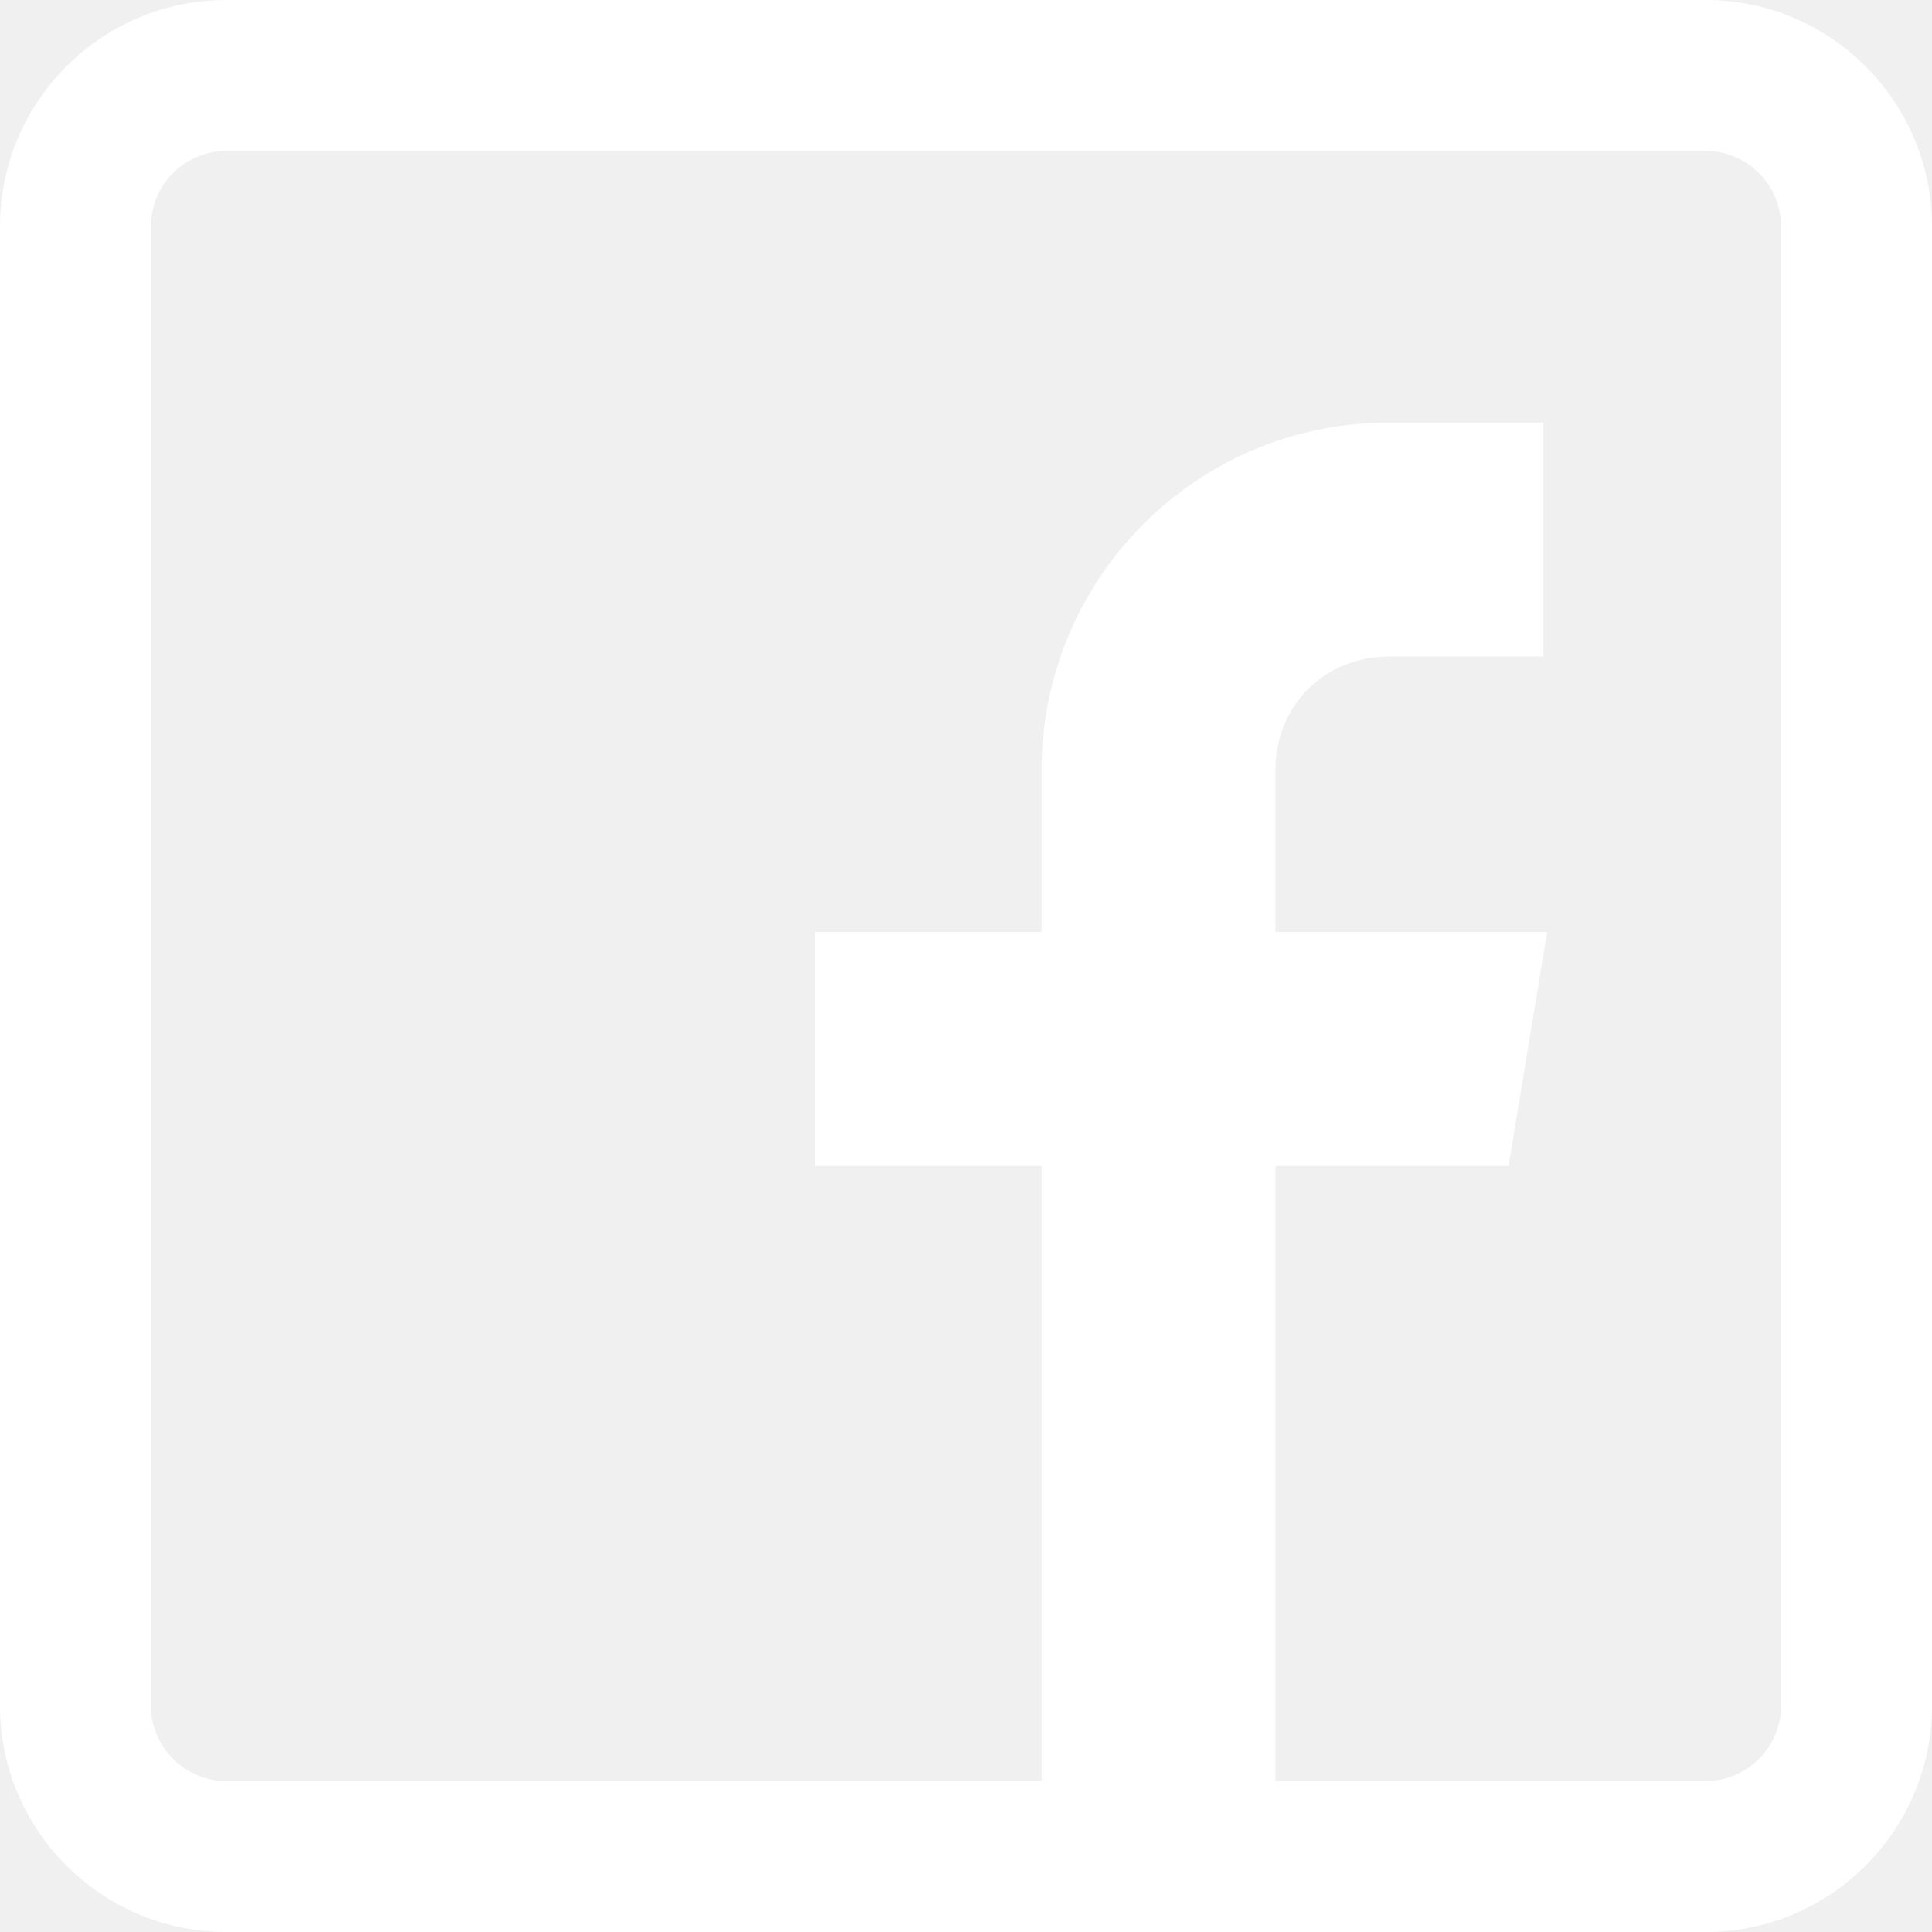
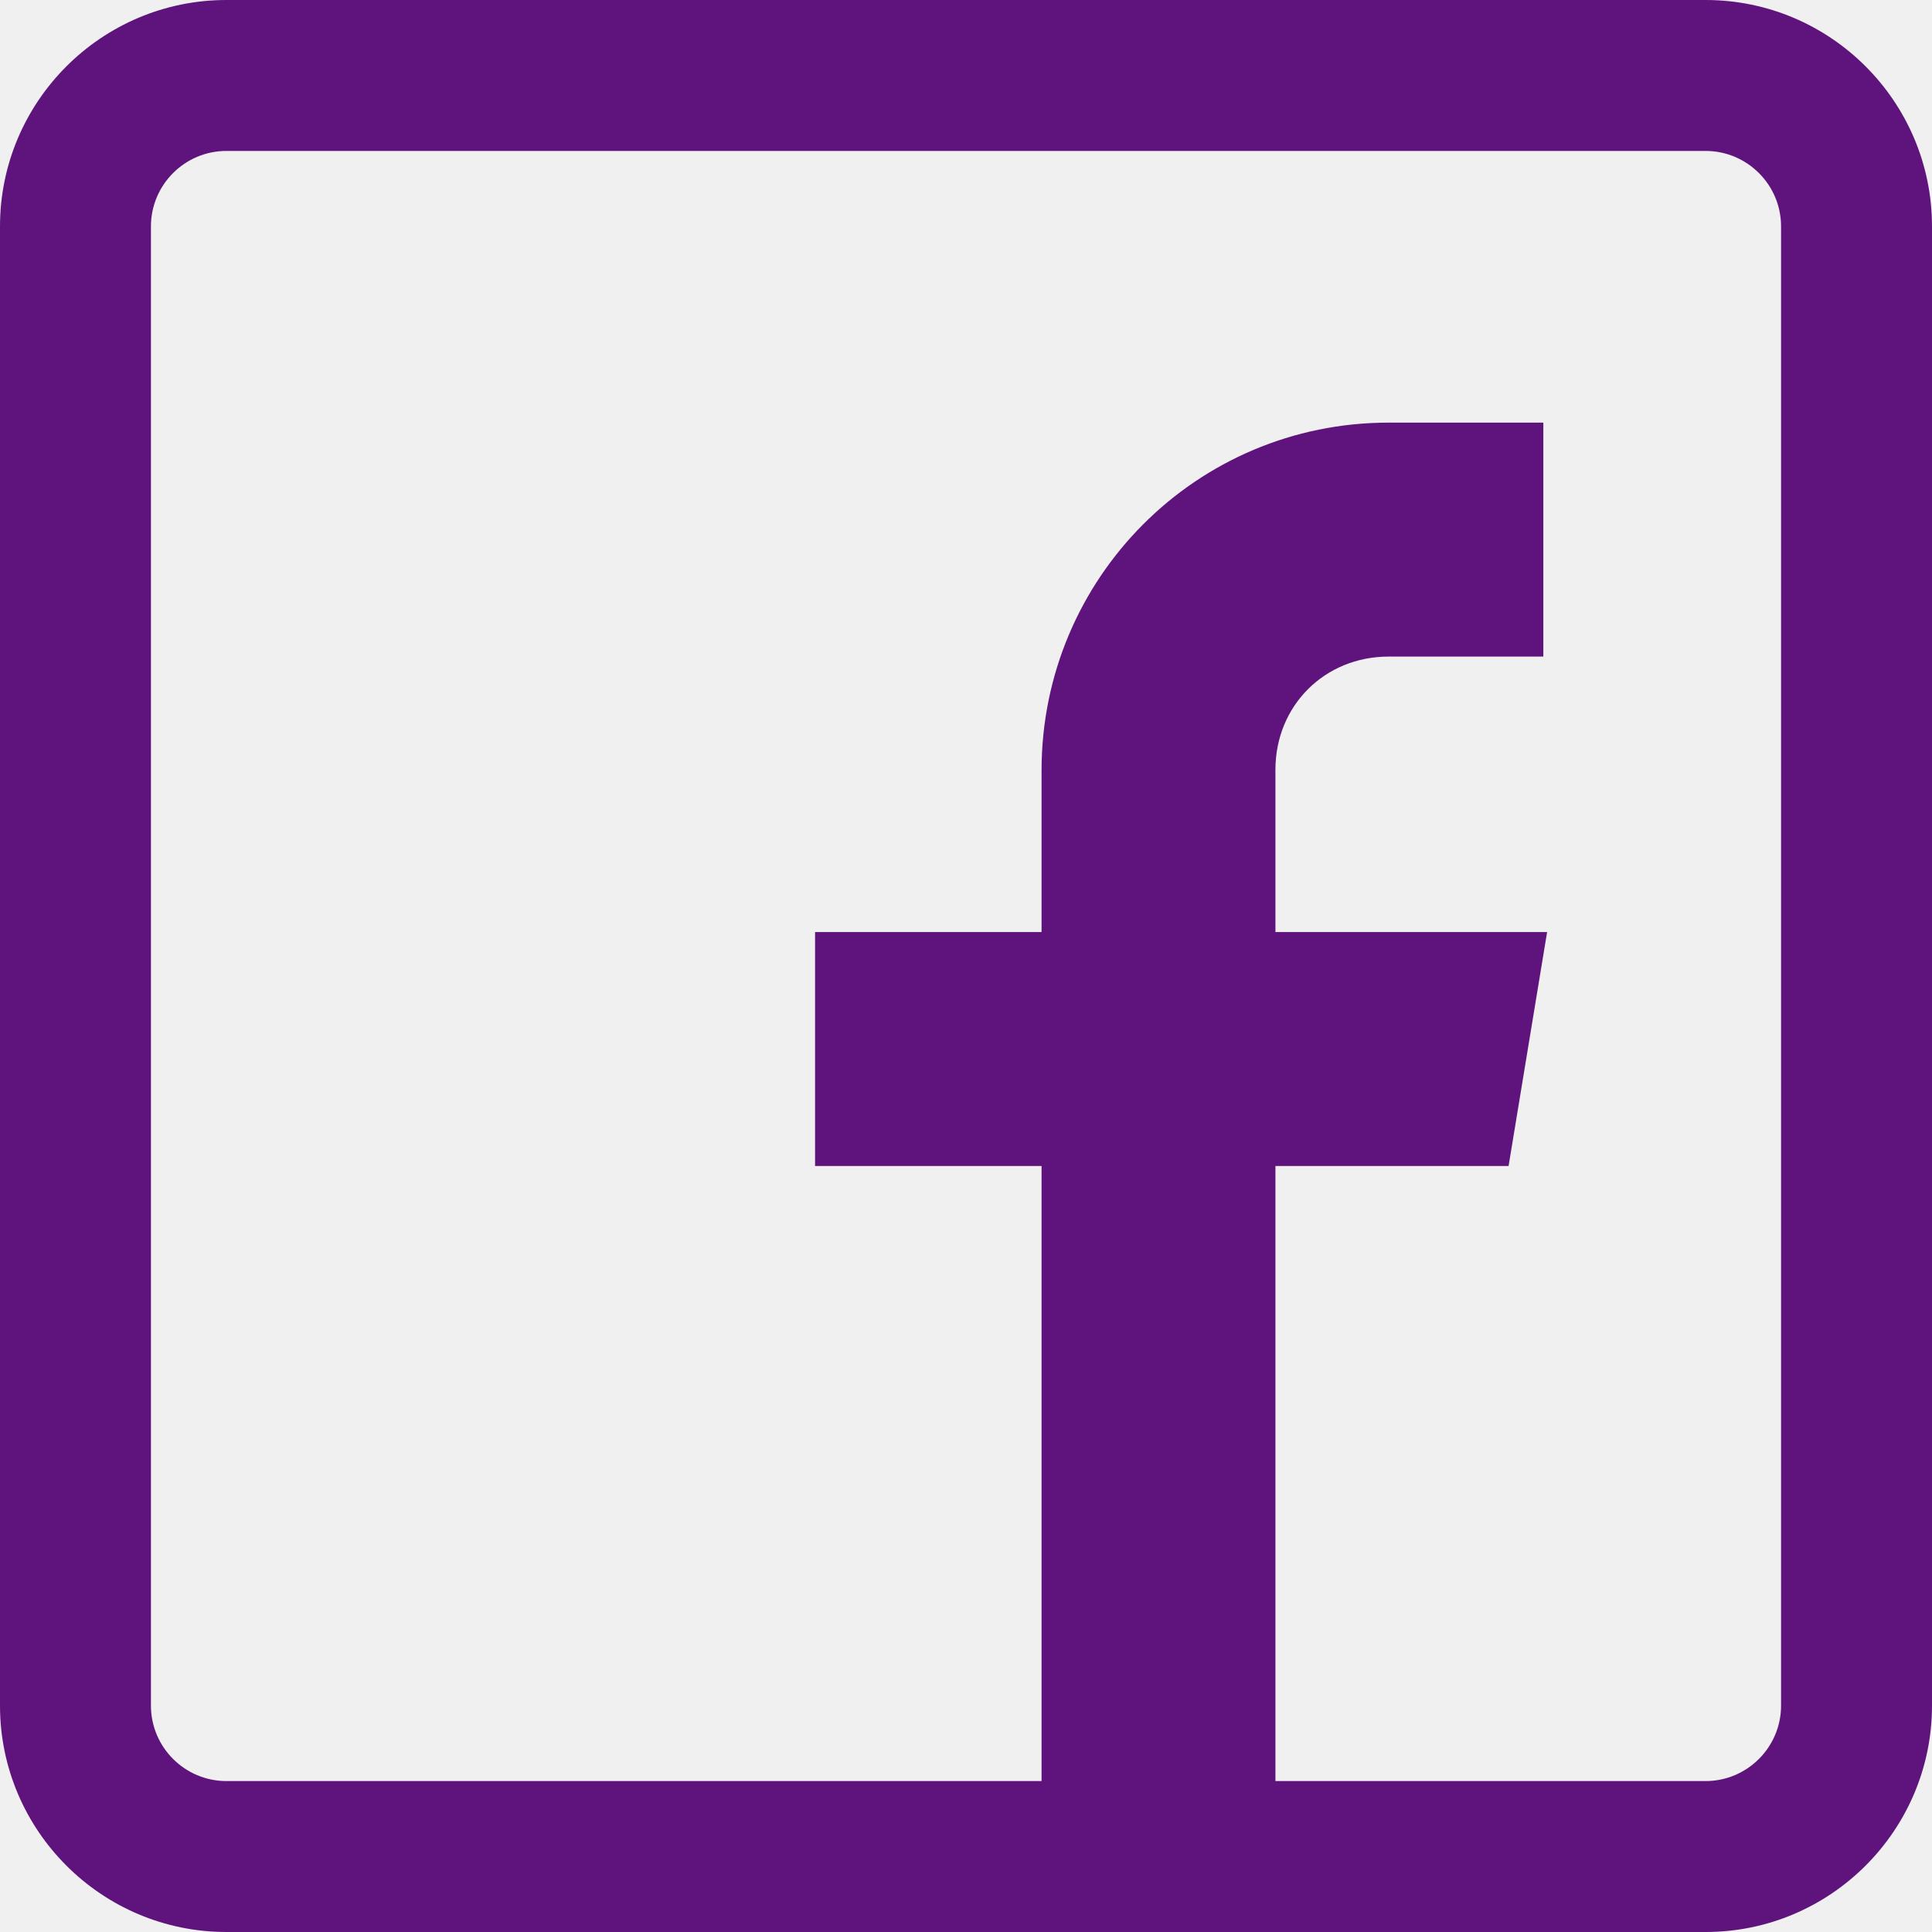
<svg xmlns="http://www.w3.org/2000/svg" viewBox="0 0 512 512">
-   <path fill="#fff" d="M452 0H60C26.916 0 0 26.916 0 60v392c0 33.084 26.916 60 60 60h392c33.084 0 60-26.916 60-60V60c0-33.084-26.916-60-60-60zm20 452c0 11.028-8.972 20-20 20H338V309h61.79L410 247h-72v-43c0-16.975 13.025-30 30-30h41v-62h-41c-50.923 0-91.978 41.25-91.978 92.174V247H216v62h60.022v163H60c-11.028 0-20-8.972-20-20V60c0-11.028 8.972-20 20-20h392c11.028 0 20 8.972 20 20v392z" />
+   <path fill="#5F147D" d="M452 0H60C26.916 0 0 26.916 0 60v392c0 33.084 26.916 60 60 60h392c33.084 0 60-26.916 60-60V60c0-33.084-26.916-60-60-60zm20 452c0 11.028-8.972 20-20 20H338V309h61.79L410 247h-72v-43c0-16.975 13.025-30 30-30h41v-62h-41c-50.923 0-91.978 41.25-91.978 92.174V247H216v62h60.022v163H60c-11.028 0-20-8.972-20-20V60c0-11.028 8.972-20 20-20h392c11.028 0 20 8.972 20 20v392z" />
</svg>
